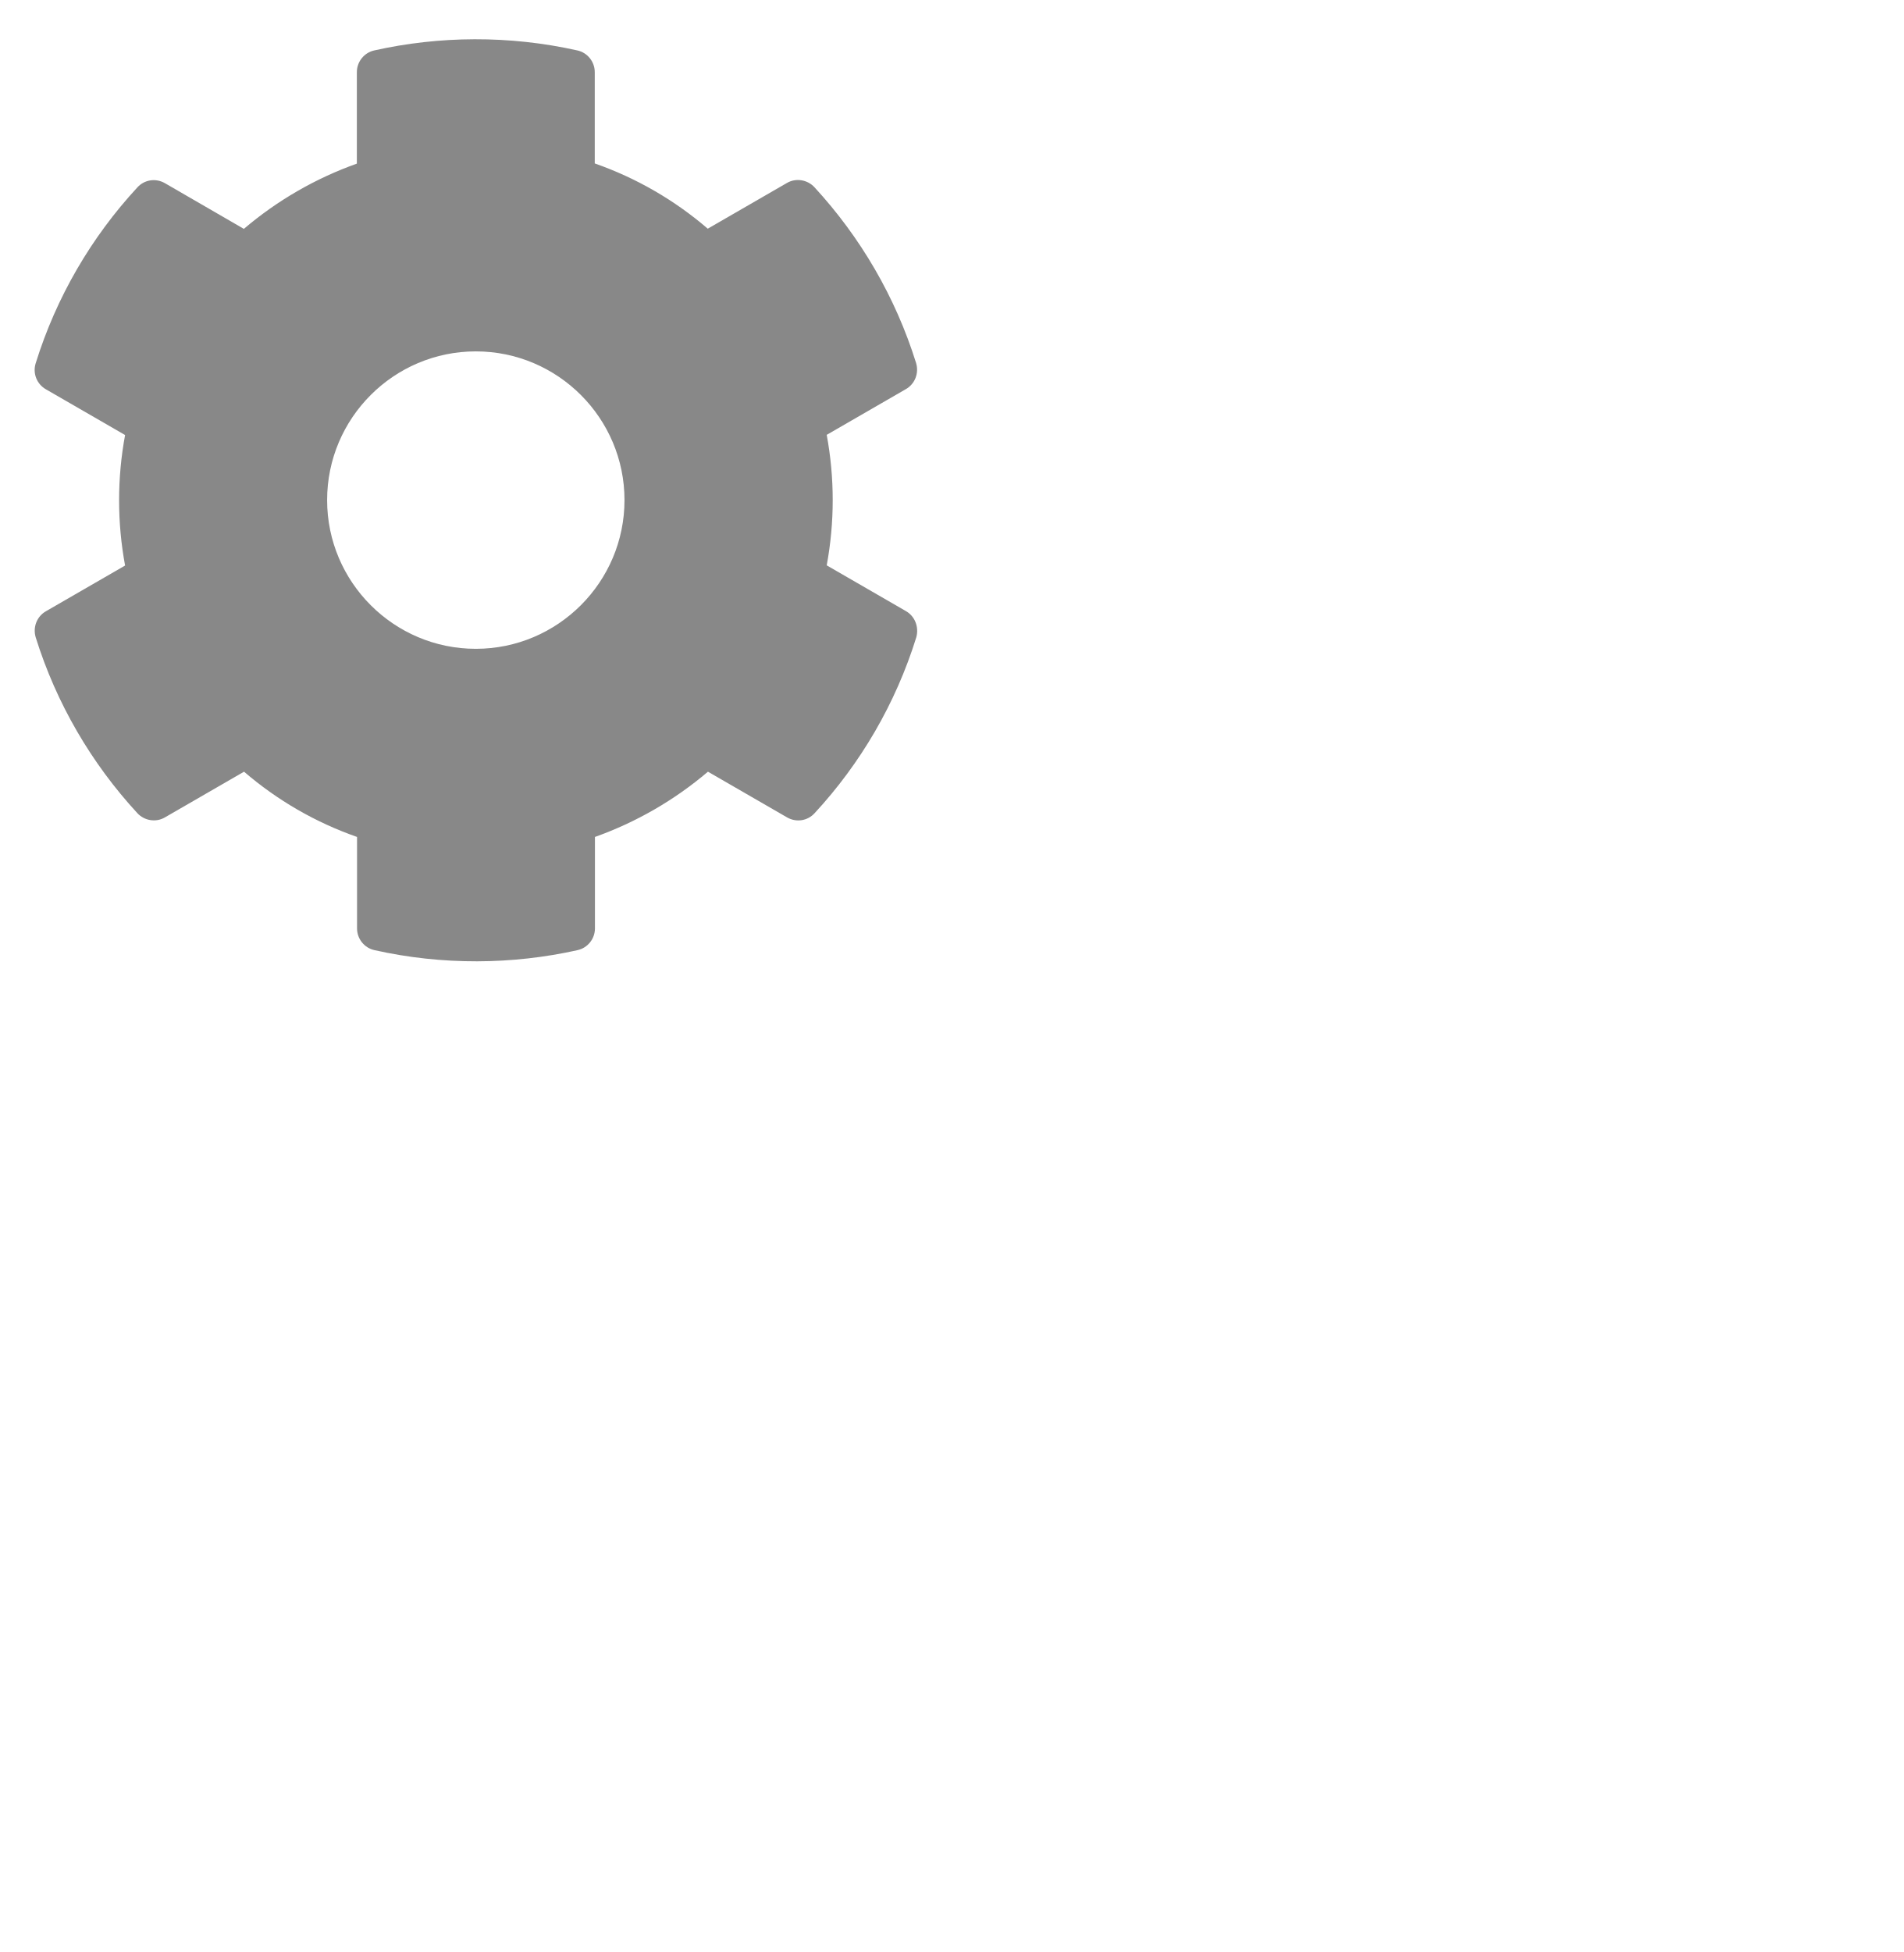
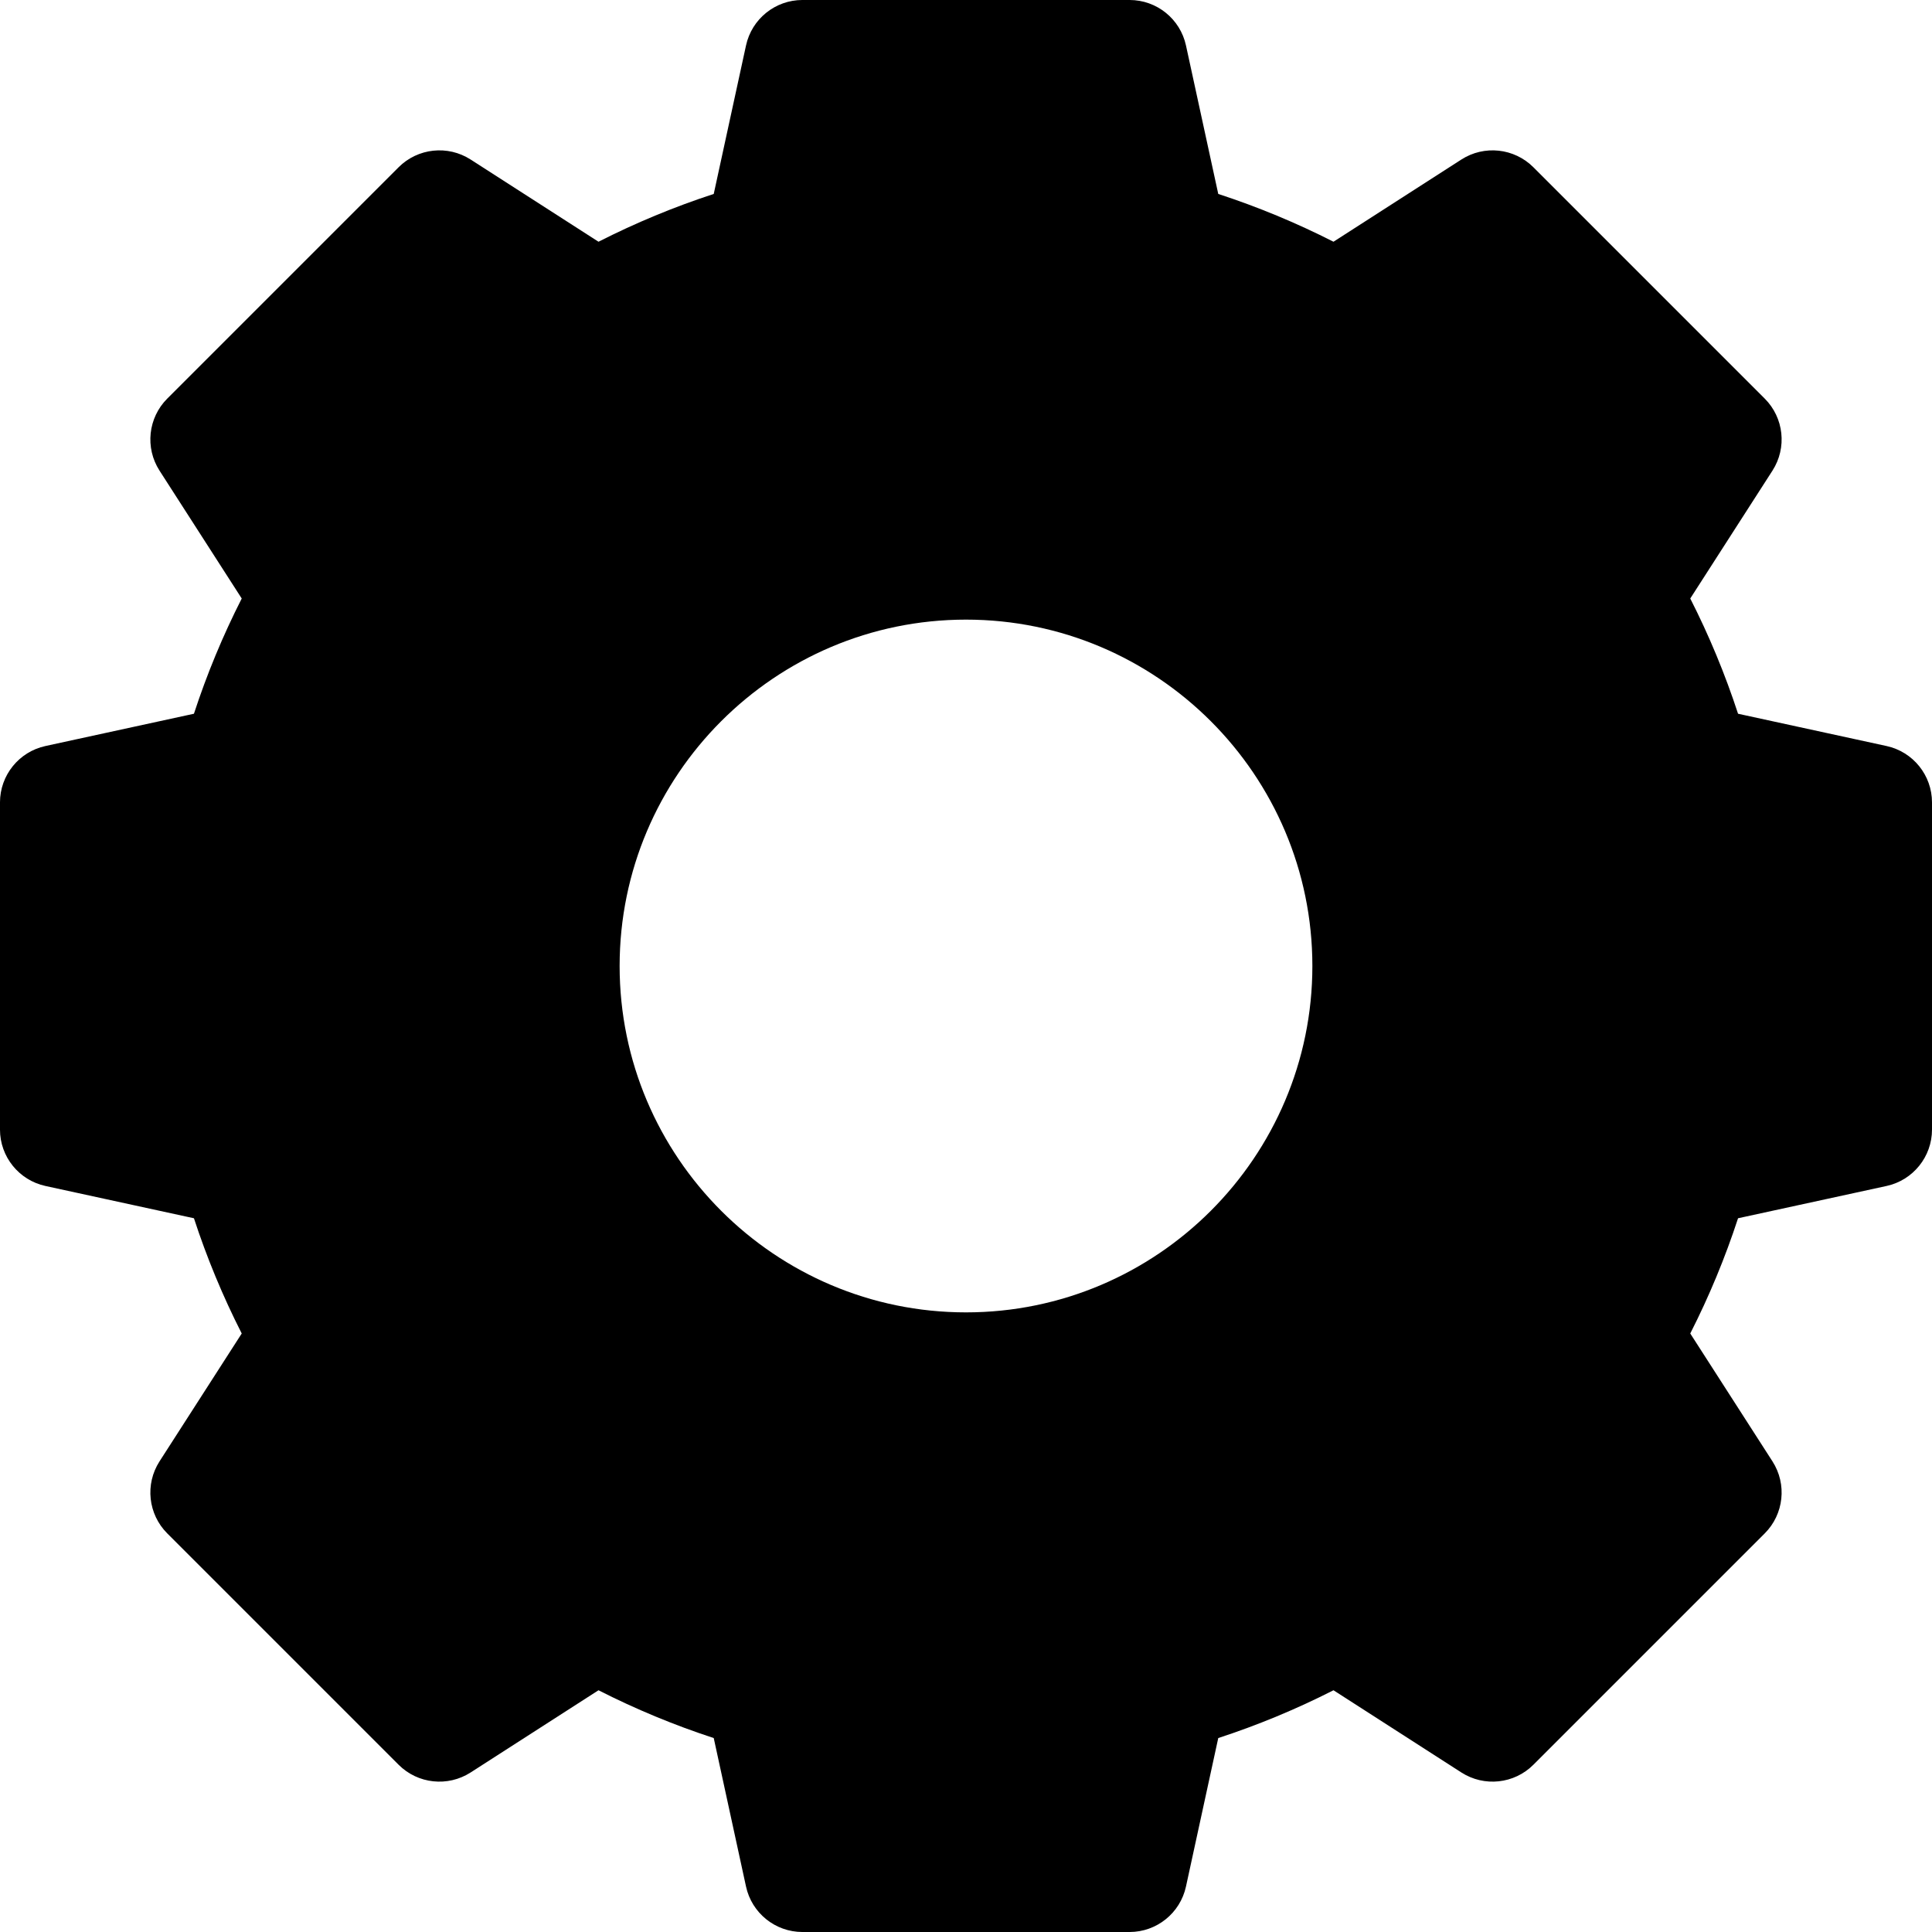
<svg class="svg-icon">
-   <svg id="icon-plus" viewBox="0 0 1024 1024">
-     <path className="path1" fill="#888" d="M487.4 315.7l-42.6-24.6c4.3-23.2 4.3-47 0-70.2l42.6-24.6c4.9-2.8 7.1-8.6 5.5-14-11.1-35.6-30-67.8-54.7-94.6-3.8-4.1-10-5.1-14.8-2.3L380.8 110c-17.9-15.4-38.5-27.3-60.8-35.1V25.8c0-5.6-3.9-10.5-9.4-11.7-36.7-8.2-74.3-7.8-109.2 0-5.5 1.2-9.4 6.1-9.4 11.7V75c-22.2 7.9-42.8 19.8-60.8 35.1L88.7 85.5c-4.9-2.8-11-1.9-14.8 2.3-24.7 26.7-43.6 58.9-54.7 94.6-1.7 5.4.6 11.2 5.5 14L67.3 221c-4.3 23.2-4.3 47 0 70.2l-42.6 24.6c-4.9 2.8-7.1 8.6-5.5 14 11.1 35.6 30 67.8 54.7 94.6 3.8 4.1 10 5.1 14.8 2.3l42.6-24.6c17.9 15.4 38.5 27.3 60.8 35.1v49.2c0 5.6 3.9 10.5 9.4 11.7 36.7 8.2 74.3 7.8 109.2 0 5.5-1.2 9.4-6.1 9.4-11.7v-49.2c22.2-7.9 42.8-19.8 60.8-35.1l42.6 24.6c4.9 2.8 11 1.9 14.8-2.3 24.7-26.7 43.6-58.9 54.7-94.6 1.5-5.5-.7-11.3-5.6-14.1zM256 336c-44.1 0-80-35.9-80-80s35.9-80 80-80 80 35.9 80 80-35.9 80-80 80z" />
+   <svg id="icon-plus" viewBox="0 0 512 512">
+     <path d="m499.953 197.703-39.352-8.555c-3.422-10.477-7.66-20.695-12.664-30.539l21.785-33.887c3.891-6.055 3.035-14.004-2.051-19.09l-61.305-61.305c-5.086-5.086-13.035-5.941-19.09-2.051l-33.887 21.785c-9.844-5.004-20.062-9.242-30.539-12.664l-8.555-39.352c-1.527-7.031-7.754-12.047-14.949-12.047h-86.695c-7.195 0-13.422 5.016-14.949 12.047l-8.555 39.352c-10.477 3.422-20.695 7.66-30.539 12.664l-33.887-21.785c-6.055-3.891-14.004-3.035-19.09 2.051l-61.305 61.305c-5.086 5.086-5.941 13.035-2.051 19.09l21.785 33.887c-5.004 9.844-9.242 20.062-12.664 30.539l-39.352 8.555c-7.031 1.531-12.047 7.754-12.047 14.949v86.695c0 7.195 5.016 13.418 12.047 14.949l39.352 8.555c3.422 10.477 7.66 20.695 12.664 30.539l-21.785 33.887c-3.891 6.055-3.035 14.004 2.051 19.09l61.305 61.305c5.086 5.086 13.035 5.941 19.09 2.051l33.887-21.785c9.844 5.004 20.062 9.242 30.539 12.664l8.555 39.352c1.527 7.031 7.754 12.047 14.949 12.047h86.695c7.195 0 13.422-5.016 14.949-12.047l8.555-39.352c10.477-3.422 20.695-7.66 30.539-12.664l33.887 21.785c6.055 3.891 14.004 3.039 19.09-2.051l61.305-61.305c5.086-5.086 5.941-13.035 2.051-19.09l-21.785-33.887c5.004-9.844 9.242-20.062 12.664-30.539l39.352-8.555c7.031-1.531 12.047-7.754 12.047-14.949v-86.695c0-7.195-5.016-13.418-12.047-14.949zm-152.16 58.297c0 50.613-41.18 91.793-91.793 91.793s-91.793-41.18-91.793-91.793 41.18-91.793 91.793-91.793 91.793 41.18 91.793 91.793zm0 0" />
  </svg>
</svg>
